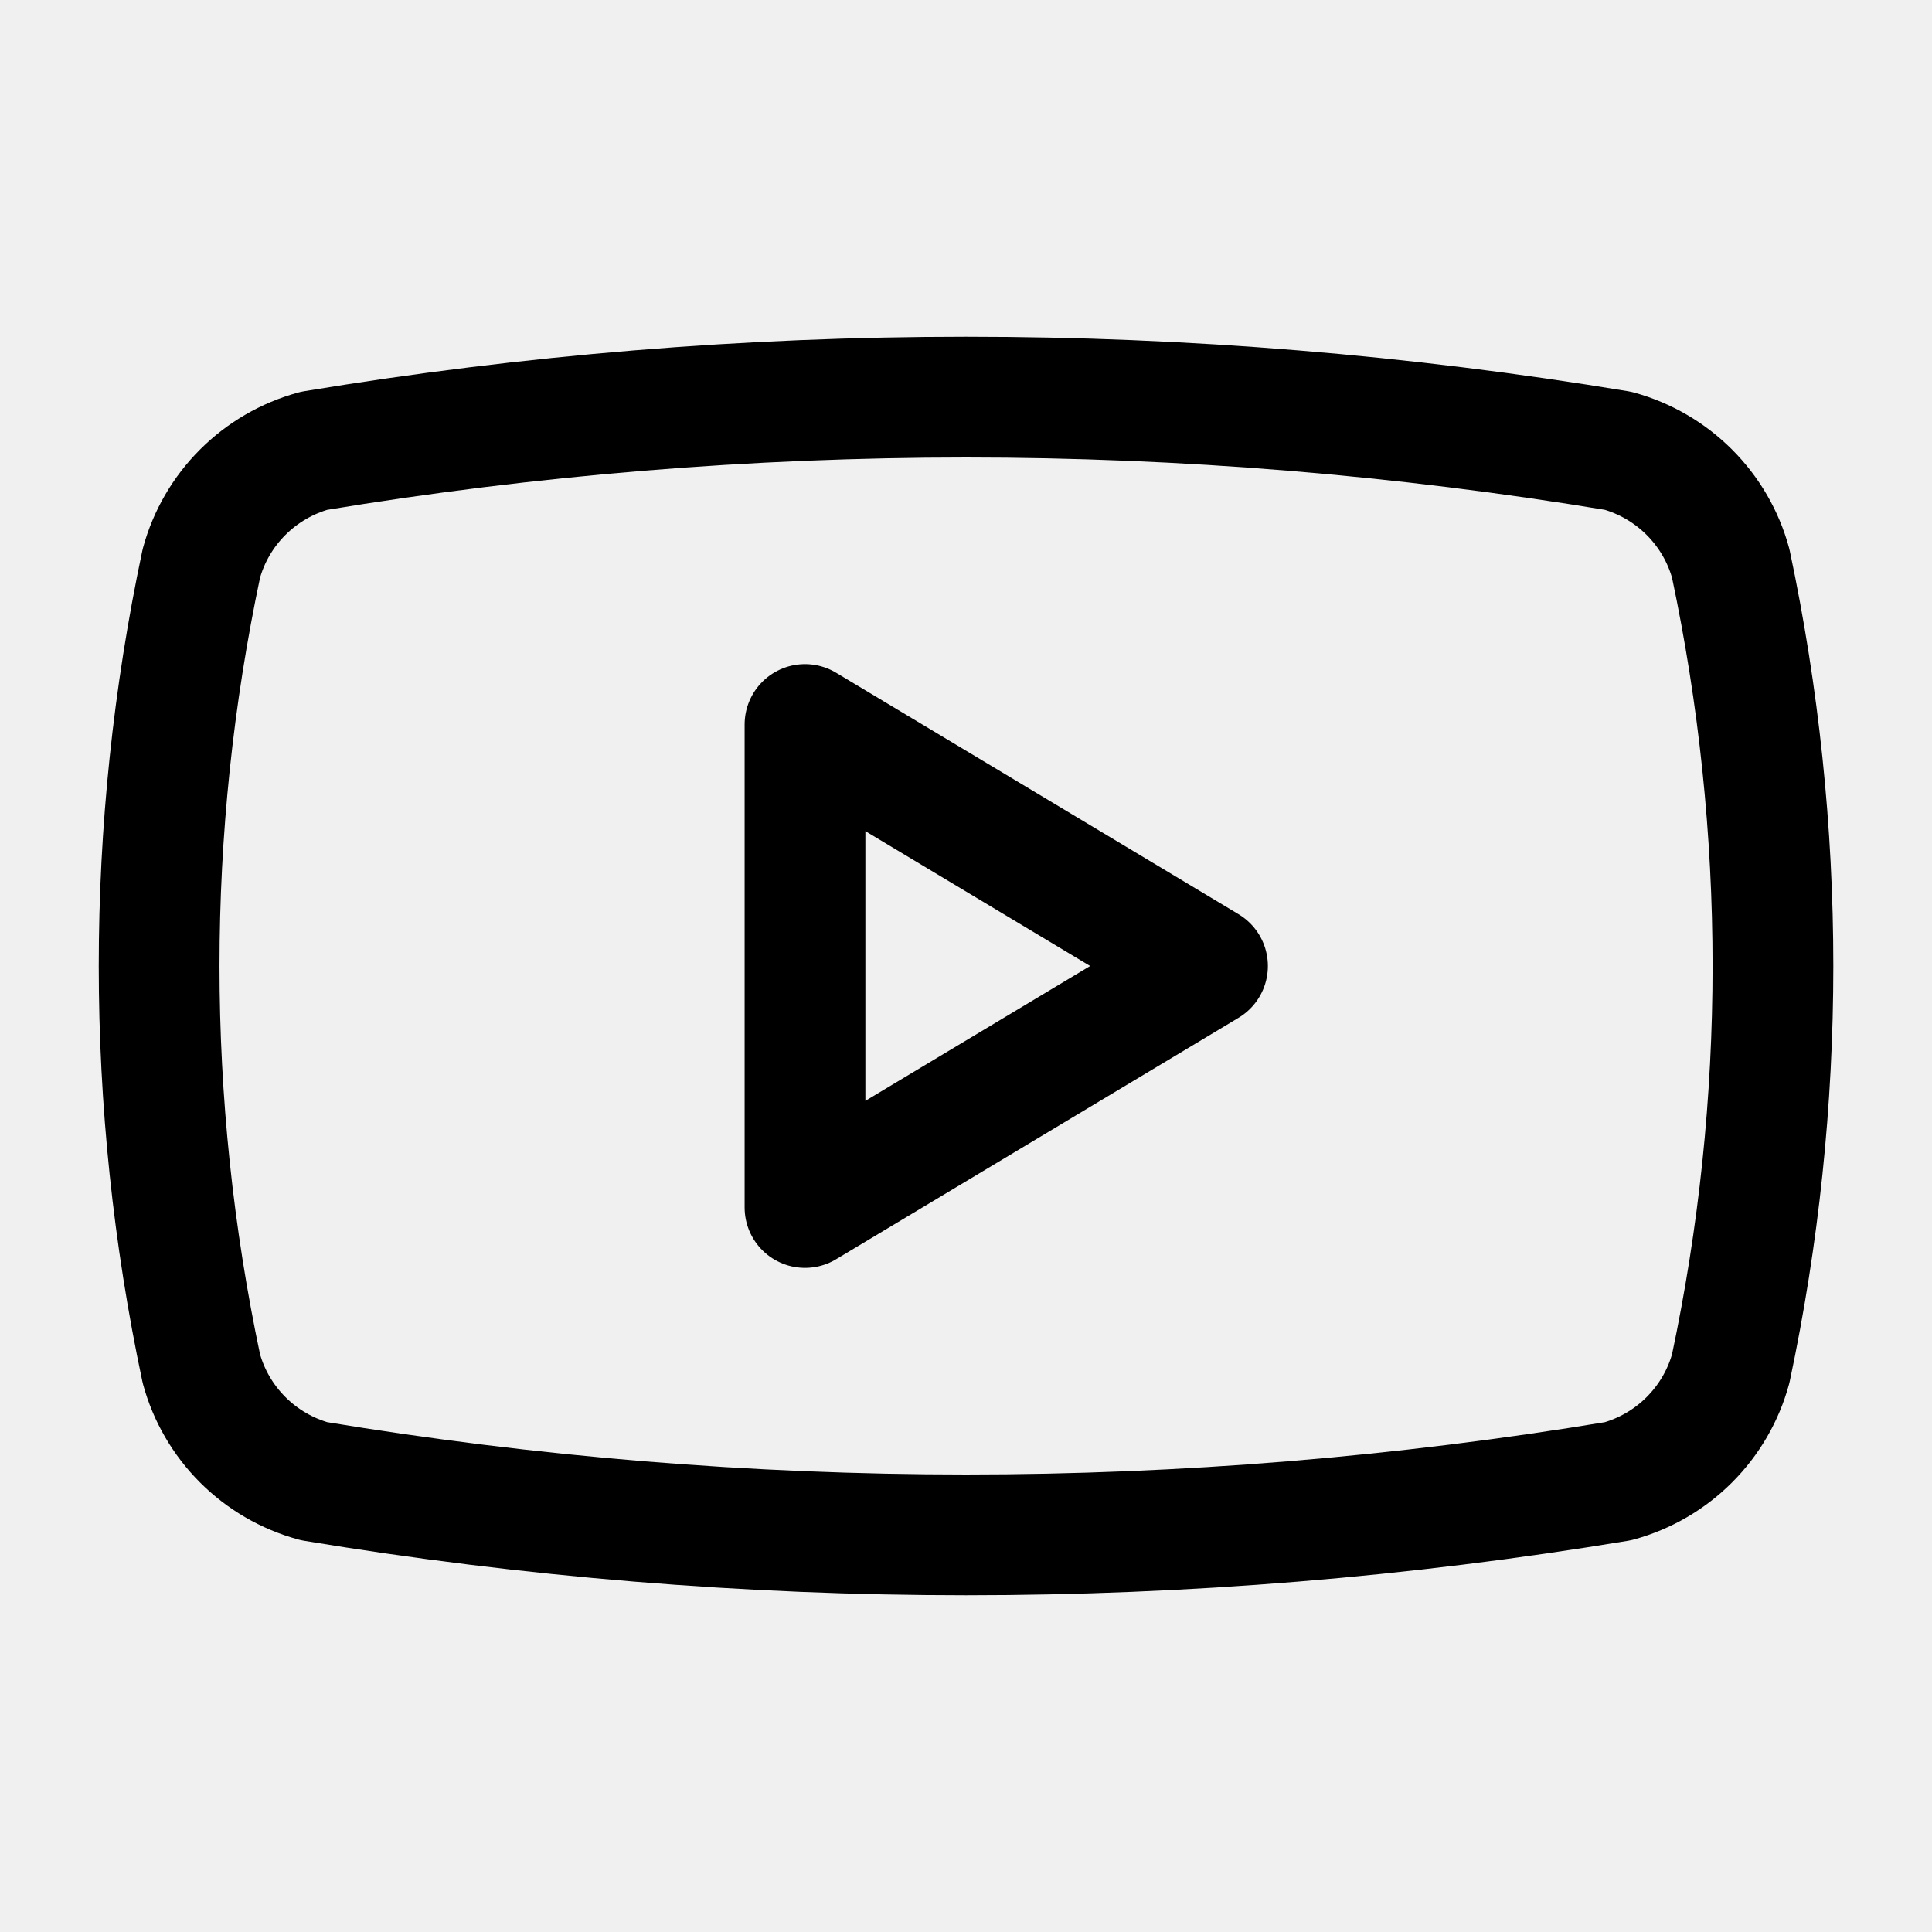
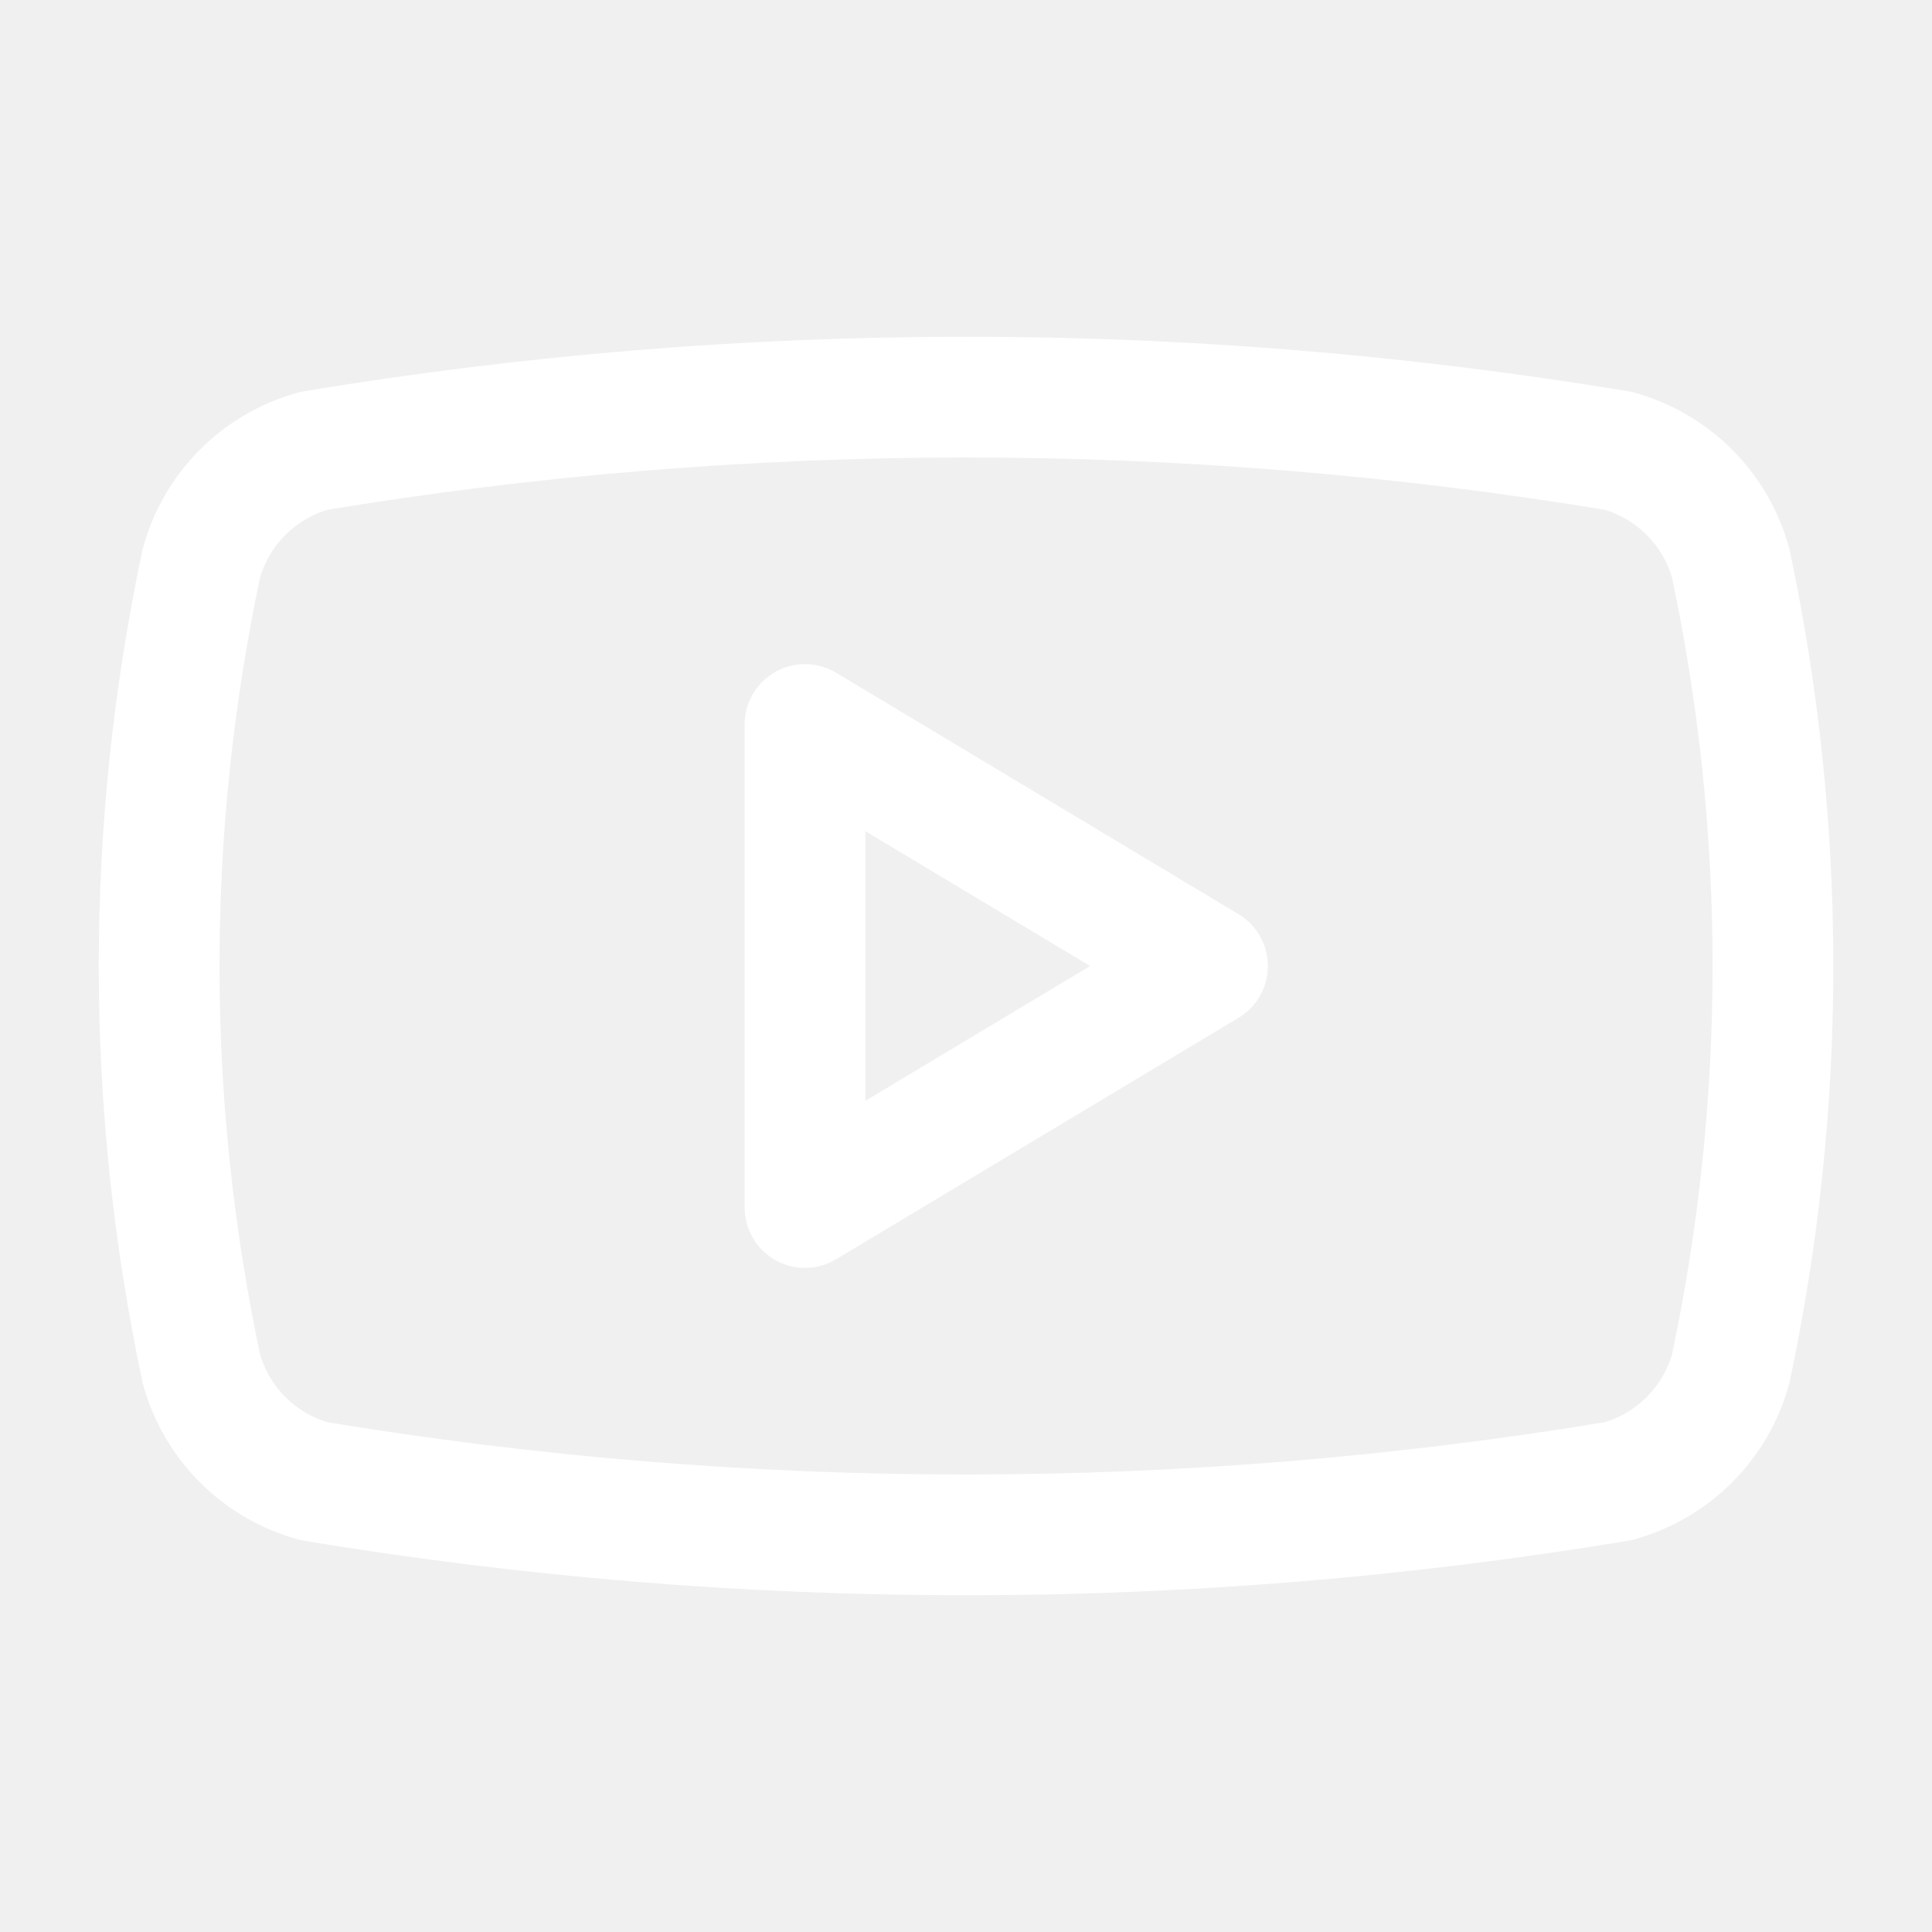
<svg xmlns="http://www.w3.org/2000/svg" width="24" height="24" viewBox="0 0 24 24" fill="none">
-   <path d="M2.501 17C1.802 13.703 1.802 10.297 2.501 7C2.592 6.665 2.77 6.36 3.015 6.115C3.261 5.869 3.566 5.692 3.901 5.6C9.264 4.711 14.737 4.711 20.101 5.6C20.435 5.692 20.74 5.869 20.986 6.115C21.231 6.36 21.409 6.665 21.5 7C22.199 10.297 22.199 13.703 21.5 17C21.409 17.335 21.231 17.64 20.986 17.885C20.74 18.131 20.435 18.308 20.101 18.4C14.737 19.289 9.264 19.289 3.901 18.4C3.566 18.308 3.261 18.131 3.015 17.885C2.77 17.64 2.592 17.335 2.501 17Z" stroke="black" stroke-width="1.5" stroke-linecap="round" stroke-linejoin="round" />
-   <path d="M10 15L15 12L10 9V15Z" stroke="black" stroke-width="1.5" stroke-linecap="round" stroke-linejoin="round" />
+   <path d="M2.501 17C1.802 13.703 1.802 10.297 2.501 7C2.592 6.665 2.77 6.36 3.015 6.115C3.261 5.869 3.566 5.692 3.901 5.6C9.264 4.711 14.737 4.711 20.101 5.6C20.435 5.692 20.74 5.869 20.986 6.115C21.231 6.36 21.409 6.665 21.5 7C22.199 10.297 22.199 13.703 21.5 17C21.409 17.335 21.231 17.64 20.986 17.885C20.74 18.131 20.435 18.308 20.101 18.4C14.737 19.289 9.264 19.289 3.901 18.4C3.566 18.308 3.261 18.131 3.015 17.885C2.77 17.64 2.592 17.335 2.501 17Z" stroke="white" stroke-width="1.5" stroke-linecap="round" stroke-linejoin="round" />
+   <path d="M10 15L15 12L10 9V15Z" stroke="white" stroke-width="1.5" stroke-linecap="round" stroke-linejoin="round" />
</svg>
